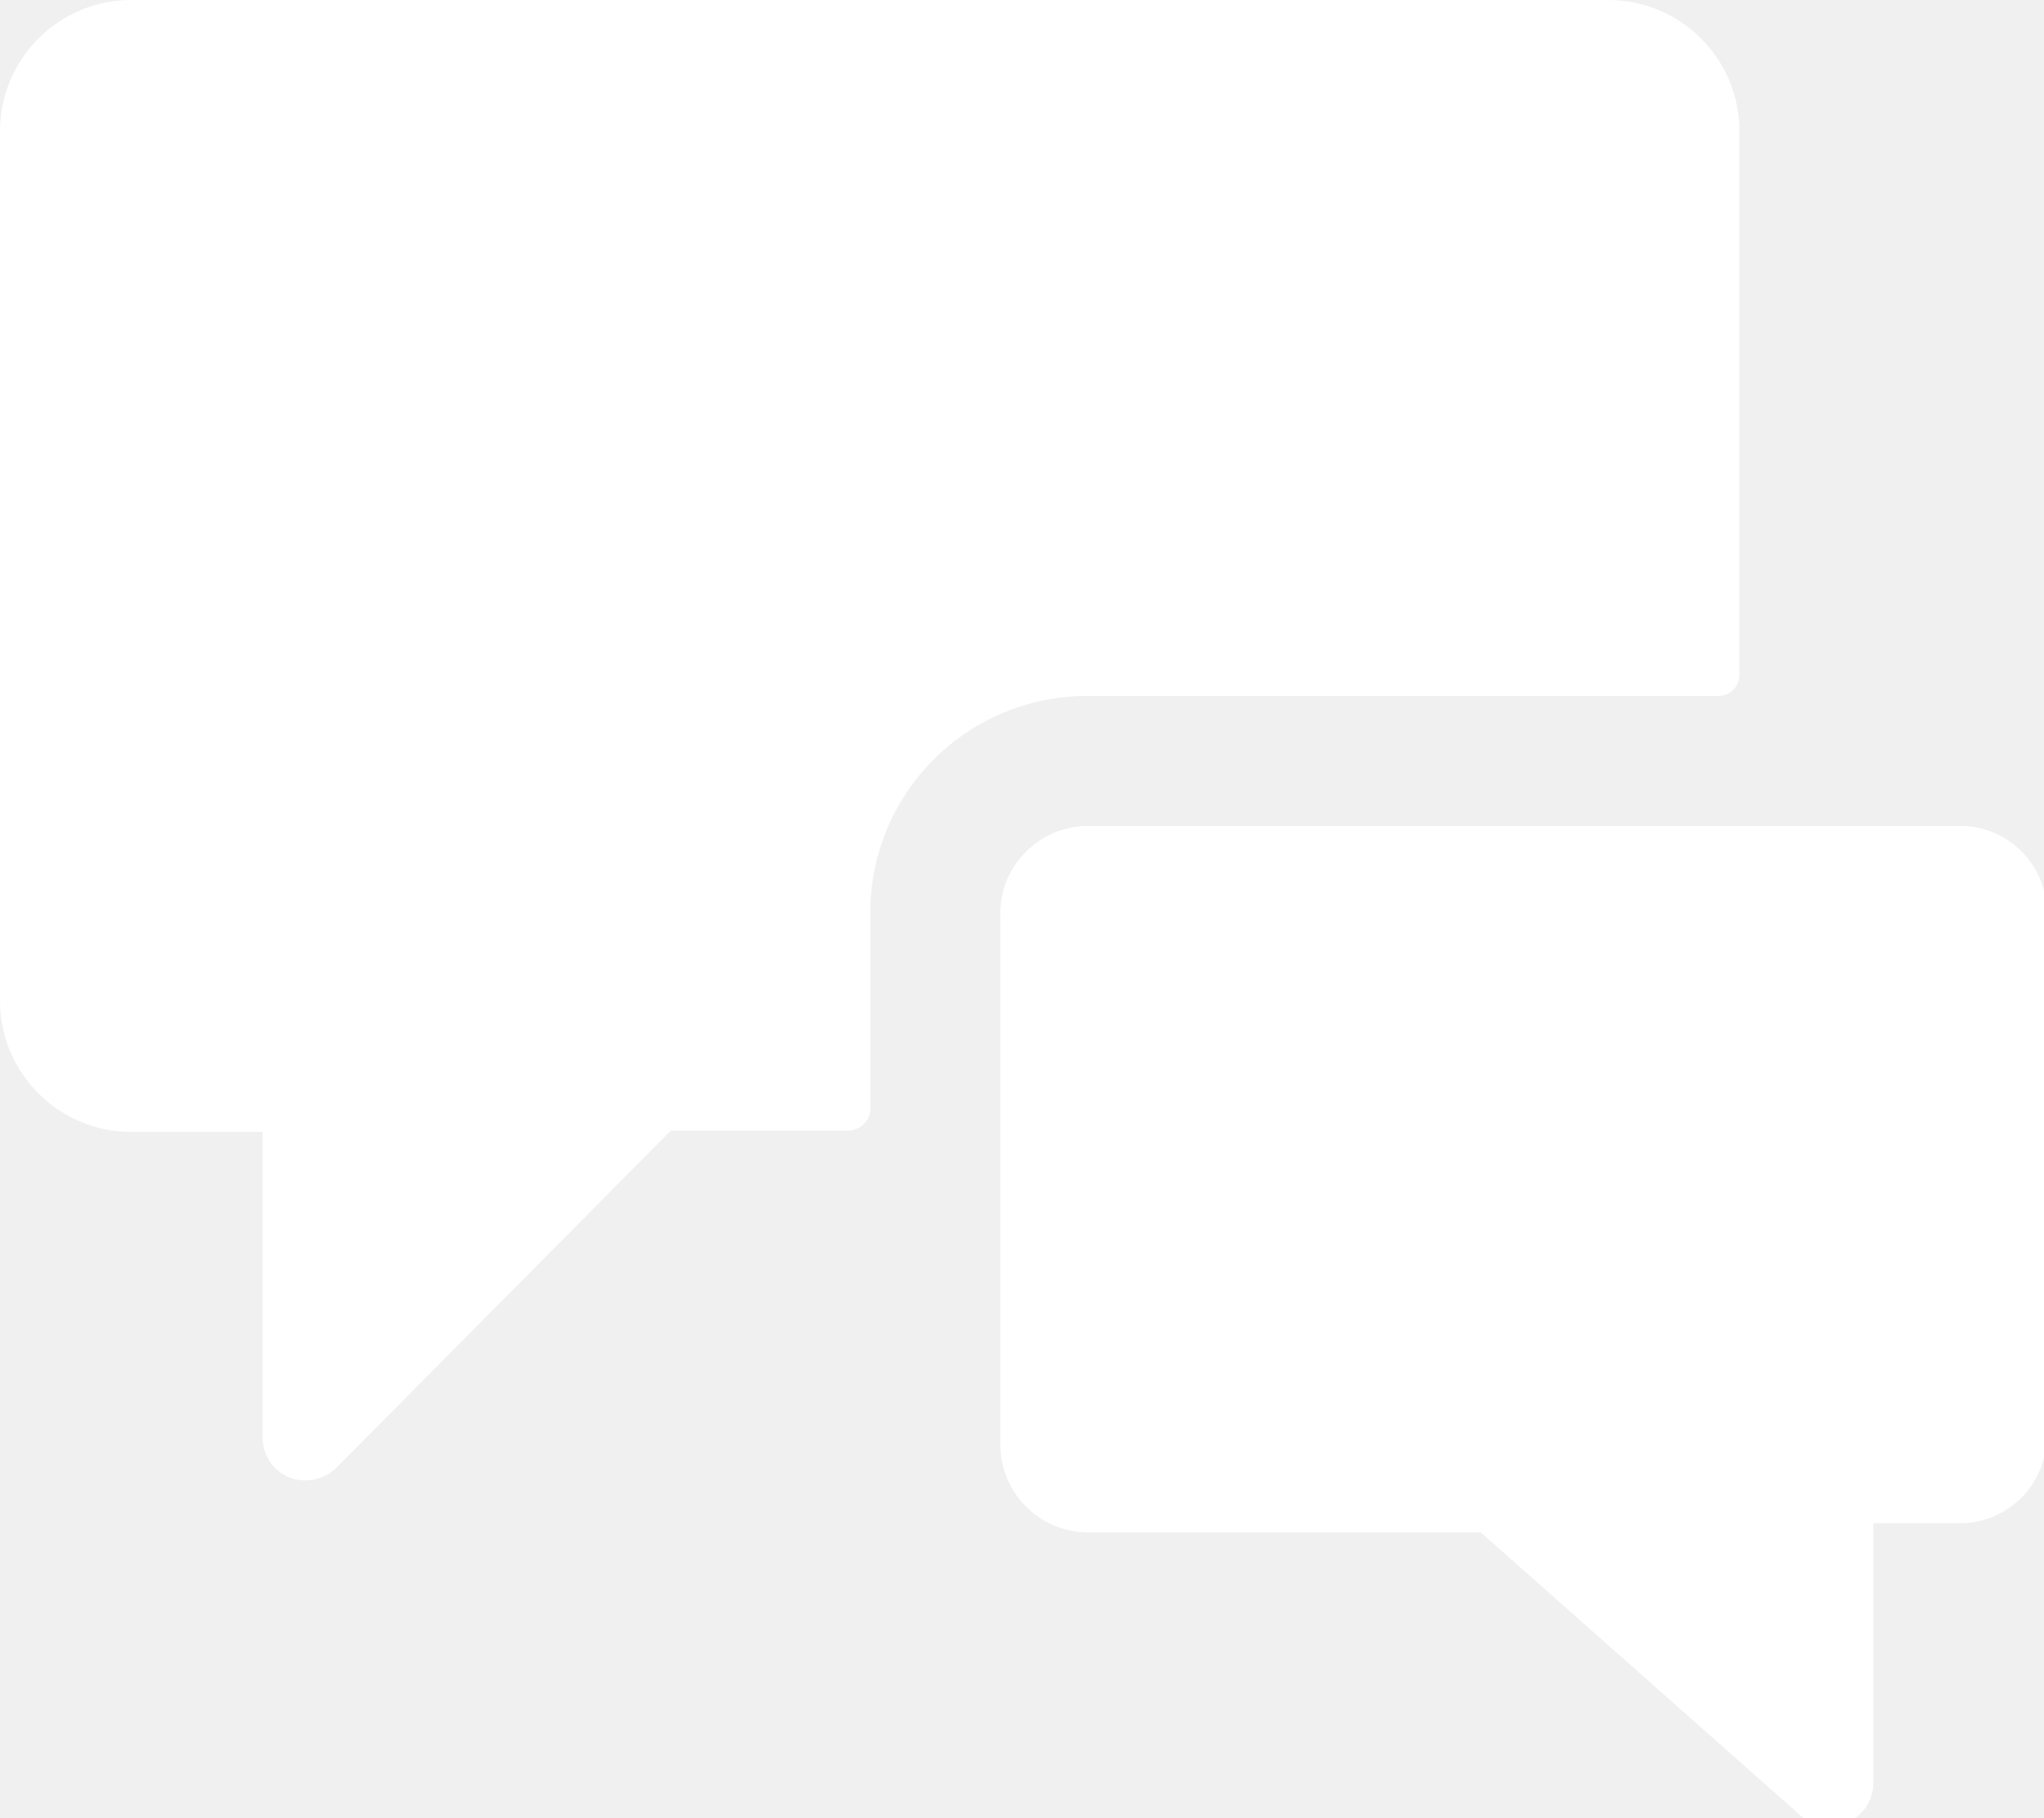
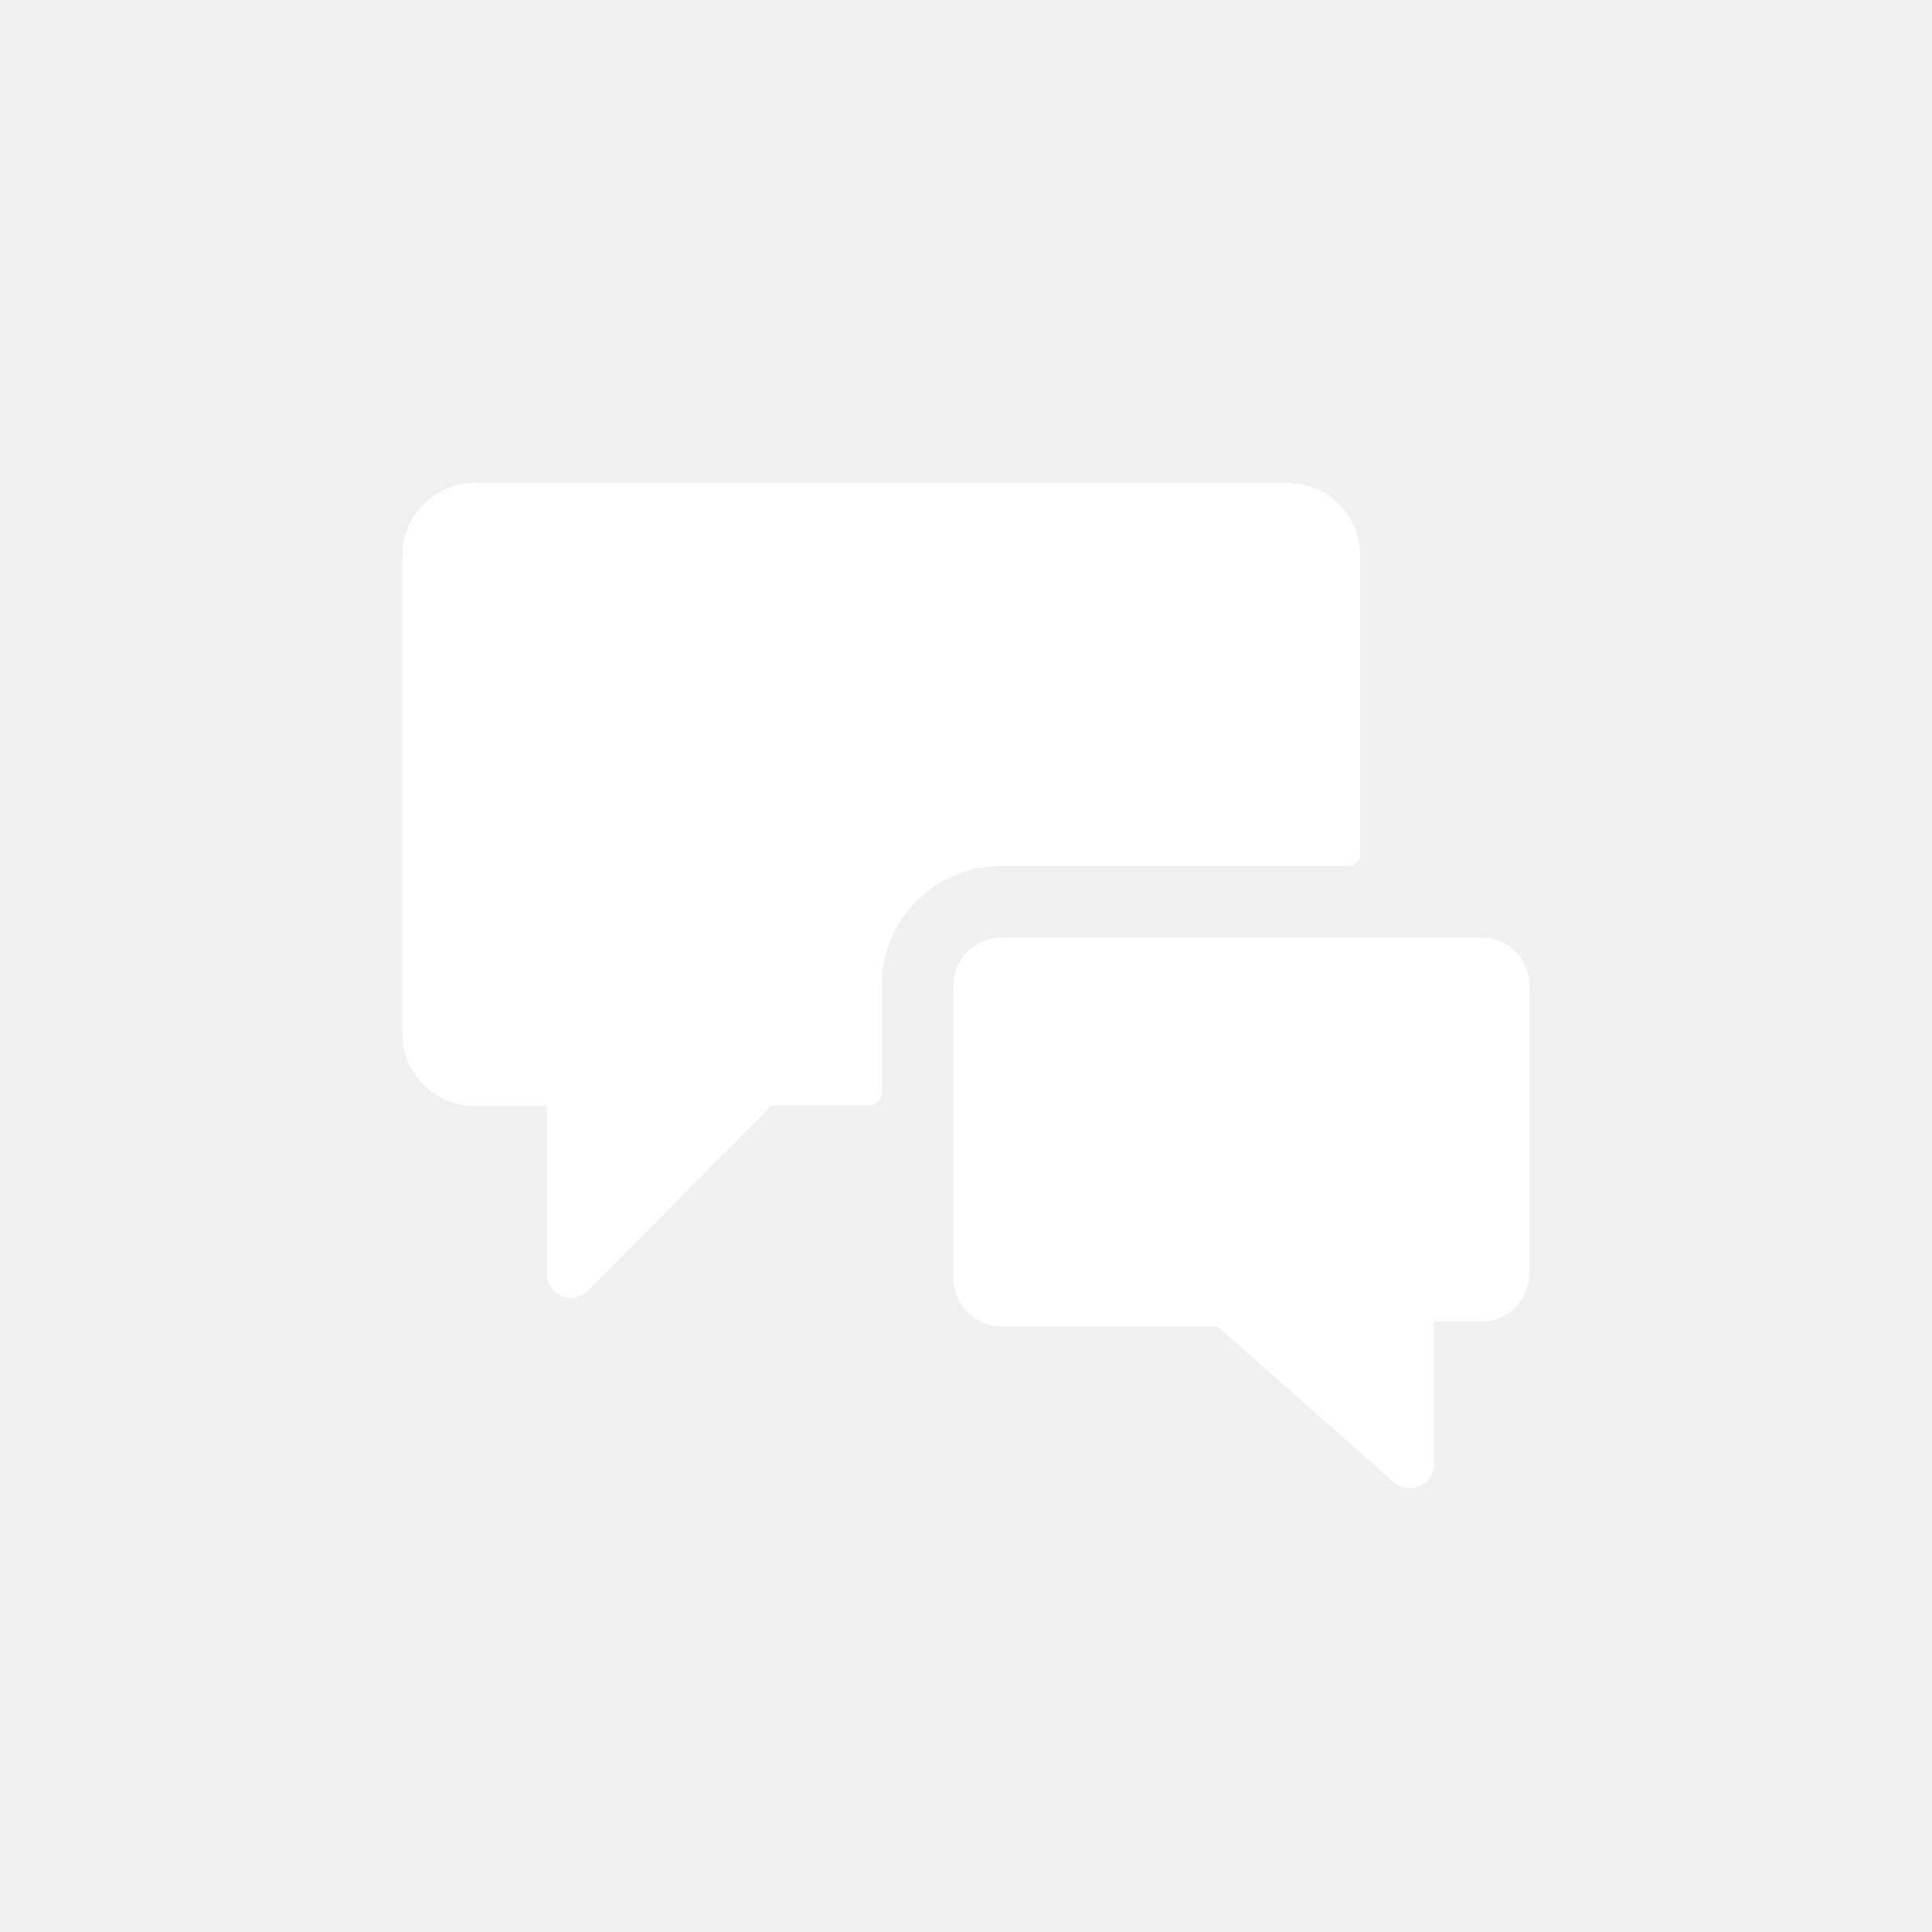
- <svg xmlns="http://www.w3.org/2000/svg" viewBox="0 0 15.57 13.84">
-   <defs>
-     <style>.cls-1{fill:#fff;}</style>
-   </defs>
-   <g id="Layer_2" data-name="Layer 2">
-     <g id="Layer_1-2" data-name="Layer 1">
-       <path class="cls-1" d="M6.63,7A1.65,1.65,0,0,1,8.28,5.3h4.81a.16.16,0,0,0,.16-.16V1a1,1,0,0,0-1-1H1A1,1,0,0,0,0,1V7.62a1,1,0,0,0,1,1H2v2.32a.33.33,0,0,0,.2.31.34.34,0,0,0,.36-.07L5.11,8.61H6.46a.17.17,0,0,0,.17-.16Z" />
-       <path class="cls-1" d="M14.91,6.29H8.28A.67.67,0,0,0,7.62,7v4a.67.67,0,0,0,.66.67h3l2.44,2.16a.34.34,0,0,0,.35.05.33.33,0,0,0,.2-.3V11.6h.66a.66.66,0,0,0,.66-.67V7A.66.66,0,0,0,14.91,6.29Z" />
+ <svg xmlns="http://www.w3.org/2000/svg" width="24px" height="24px" viewBox="0 0 24 24" version="1.1">
+   <g id="forum" stroke="none" stroke-width="1" fill="none" fill-rule="evenodd">
+     <rect id="16x16" x="0" y="0" width="24" height="24" />
+     <g transform="translate(5, 6)" fill="#FFFFFF" fill-rule="nonzero" id="Path">
+       <path d="M5.953,6.285 C5.941,5.885 6.092,5.496 6.371,5.209 C6.65,4.921 7.034,4.759 7.435,4.759 L11.754,4.759 C11.833,4.759 11.897,4.695 11.897,4.615 L11.897,0.898 C11.897,0.402 11.495,0 10.999,0 L0.898,0 C0.402,0 0,0.402 0,0.898 L0,6.842 C0,7.08 0.095,7.309 0.263,7.477 C0.431,7.645 0.66,7.74 0.898,7.74 L1.796,7.74 L1.796,9.823 C1.793,9.944 1.864,10.054 1.975,10.101 C2.086,10.145 2.212,10.121 2.299,10.039 L4.588,7.731 L5.8,7.731 C5.881,7.731 5.948,7.668 5.953,7.587 L5.953,6.285 Z" />
+       <path d="M13.388,5.648 L7.435,5.648 C7.27,5.65 7.114,5.719 7.002,5.84 C6.89,5.96 6.832,6.121 6.842,6.285 L6.842,9.877 C6.842,10.206 7.106,10.474 7.435,10.478 L10.128,10.478 L12.319,12.418 C12.407,12.491 12.529,12.508 12.633,12.463 C12.741,12.417 12.812,12.311 12.813,12.193 L12.813,10.416 L13.406,10.416 C13.564,10.416 13.717,10.352 13.828,10.239 C13.939,10.126 14.001,9.973 13.998,9.814 L13.998,6.285 C14.011,6.117 13.952,5.952 13.835,5.83 C13.719,5.709 13.556,5.642 13.388,5.648 L13.388,5.648 Z" />
    </g>
  </g>
</svg>
